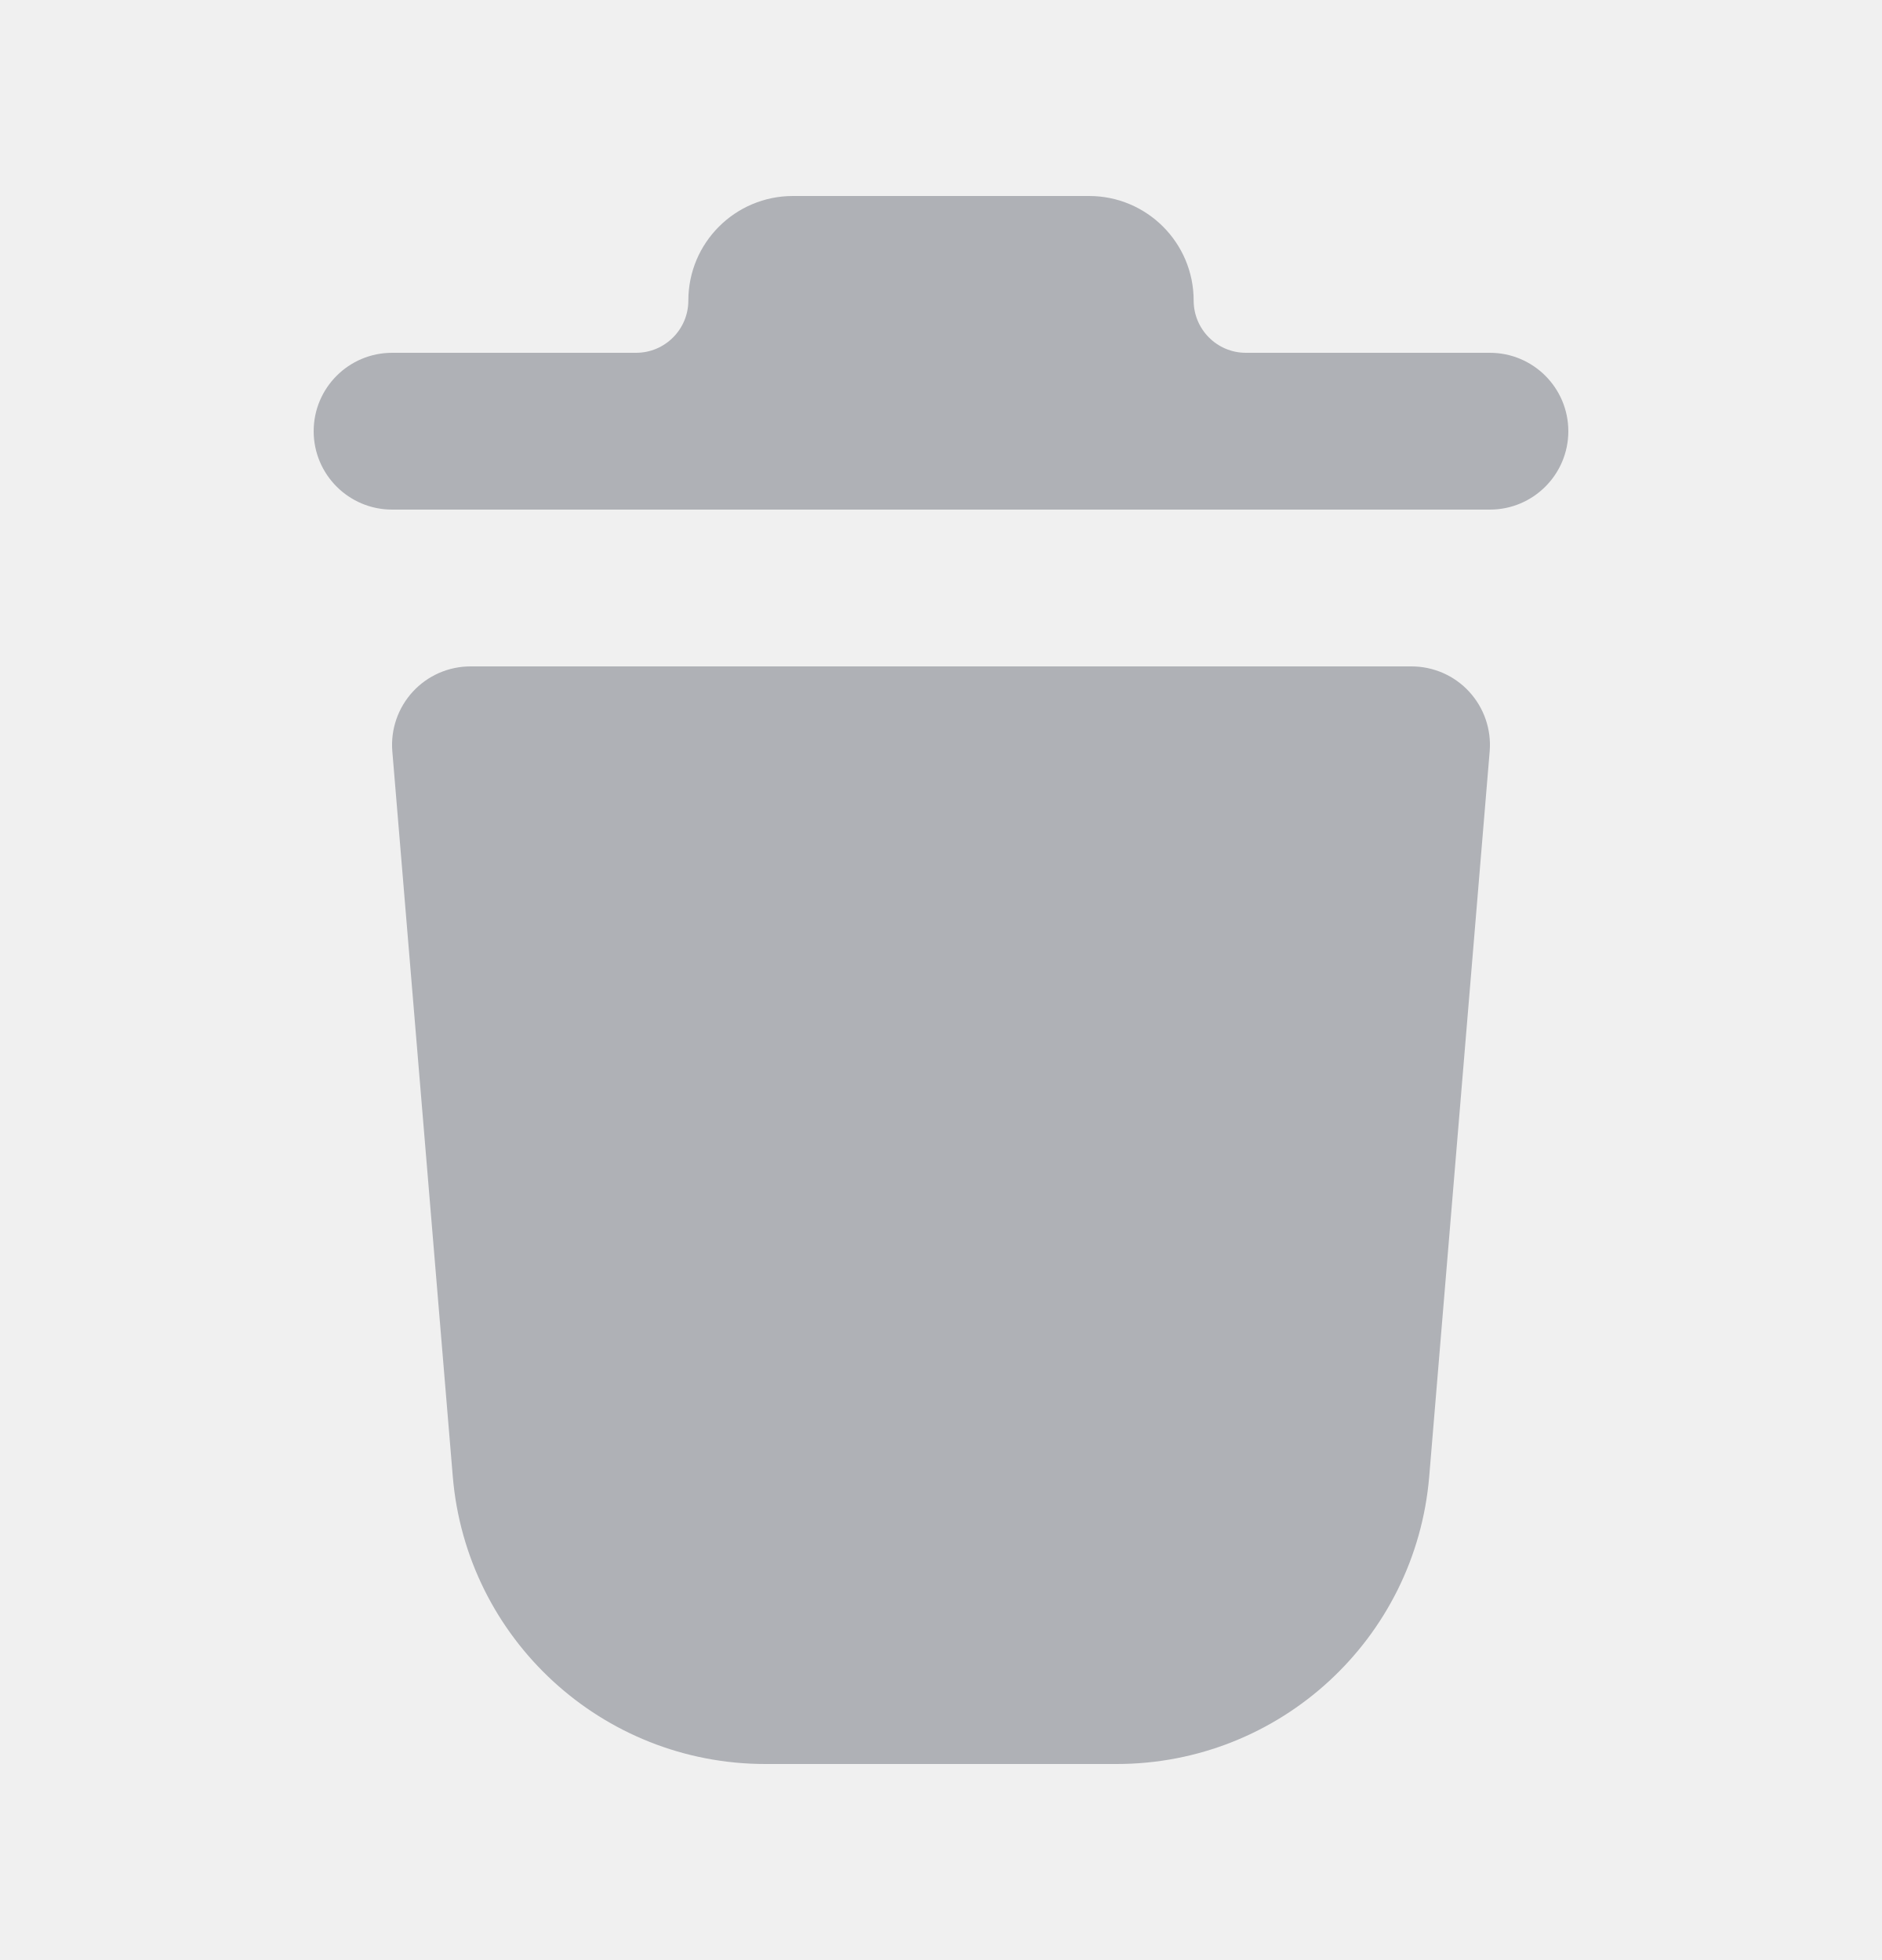
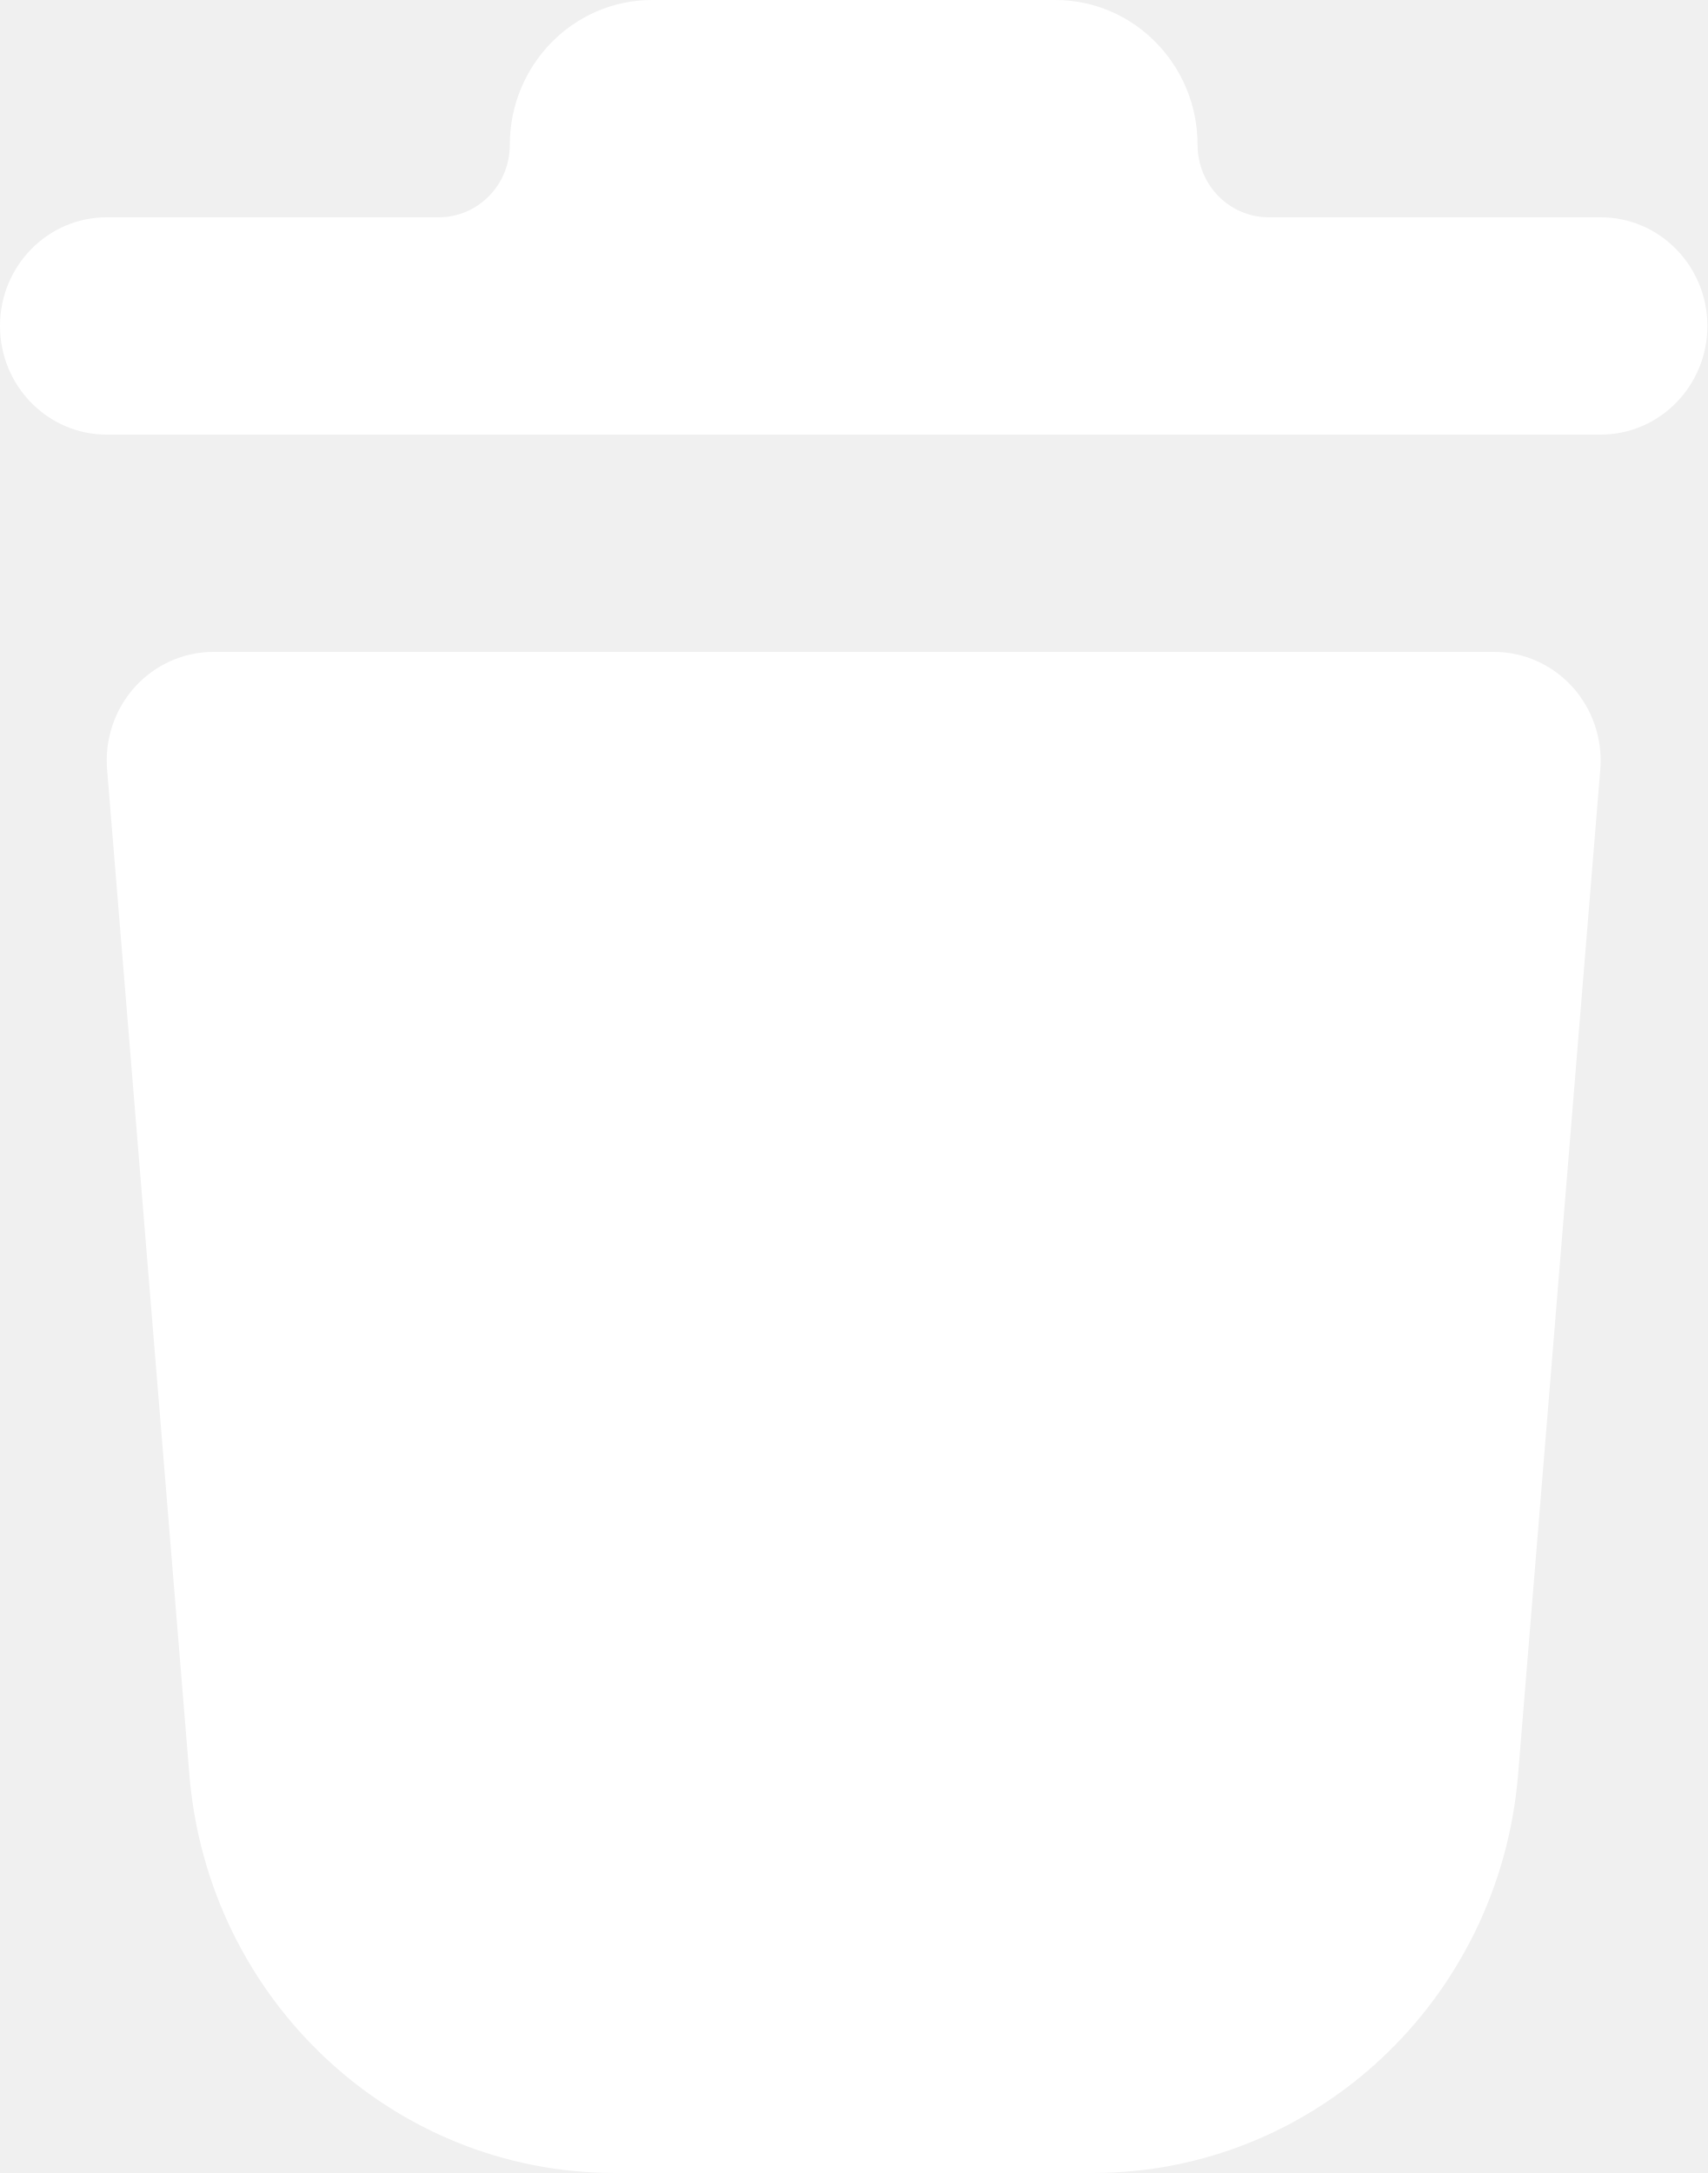
- <svg xmlns="http://www.w3.org/2000/svg" width="24" height="25" viewBox="0 0 24 25" fill="none">
-   <path fill-rule="evenodd" clip-rule="evenodd" d="M10.111 2.5C9.375 2.5 8.778 3.097 8.778 3.833C8.778 4.202 8.479 4.5 8.111 4.5H8H5C4.448 4.5 4 4.948 4 5.5C4 6.052 4.448 6.5 5 6.5H8H8.111H15.887H15.889H16H19C19.552 6.5 20 6.052 20 5.5C20 4.948 19.552 4.5 19 4.5H15.888C15.52 4.5 15.222 4.201 15.222 3.833C15.222 3.097 14.625 2.5 13.889 2.5H10.111Z" fill="#1A1F2F" fill-opacity="0.3" />
-   <path fill-rule="evenodd" clip-rule="evenodd" d="M6 8.5C5.72 8.5 5.453 8.617 5.264 8.823C5.075 9.029 4.98 9.304 5.003 9.583L5.774 18.832C5.947 20.905 7.68 22.5 9.76 22.5H14.24C16.32 22.5 18.053 20.905 18.226 18.832L18.997 9.583C19.02 9.304 18.925 9.029 18.736 8.823C18.547 8.617 18.28 8.5 18 8.5H6Z" fill="#1A1F2F" fill-opacity="0.3" />
+ <svg xmlns="http://www.w3.org/2000/svg" width="22" height="28" viewBox="0 0 22 28" fill="none">
+   <path fill-rule="evenodd" clip-rule="evenodd" d="M8.403 0C7.39 0 6.569 0.836 6.569 1.867C6.569 2.382 6.159 2.8 5.653 2.8H5.5H1.375C0.616 2.8 0 3.427 0 4.2C0 4.973 0.616 5.6 1.375 5.6H5.5H5.653H16.345H16.347H16.5H20.625C21.384 5.6 22 4.973 22 4.2C22 3.427 21.384 2.8 20.625 2.8H16.346C15.84 2.799 15.431 2.382 15.431 1.867C15.431 0.836 14.61 0 13.597 0H8.403Z" fill="#FFFFFF" />
+   <path fill-rule="evenodd" clip-rule="evenodd" d="M2.75 8.4C2.365 8.4 1.999 8.564 1.738 8.852C1.478 9.14 1.348 9.526 1.38 9.916L2.44 22.865C2.677 25.767 5.06 28 7.921 28H14.079C16.94 28 19.323 25.767 19.561 22.865L20.62 9.916C20.652 9.526 20.522 9.14 20.262 8.852C20.001 8.564 19.635 8.4 19.25 8.4H2.75Z" fill="#FFFFFF" />
</svg>
